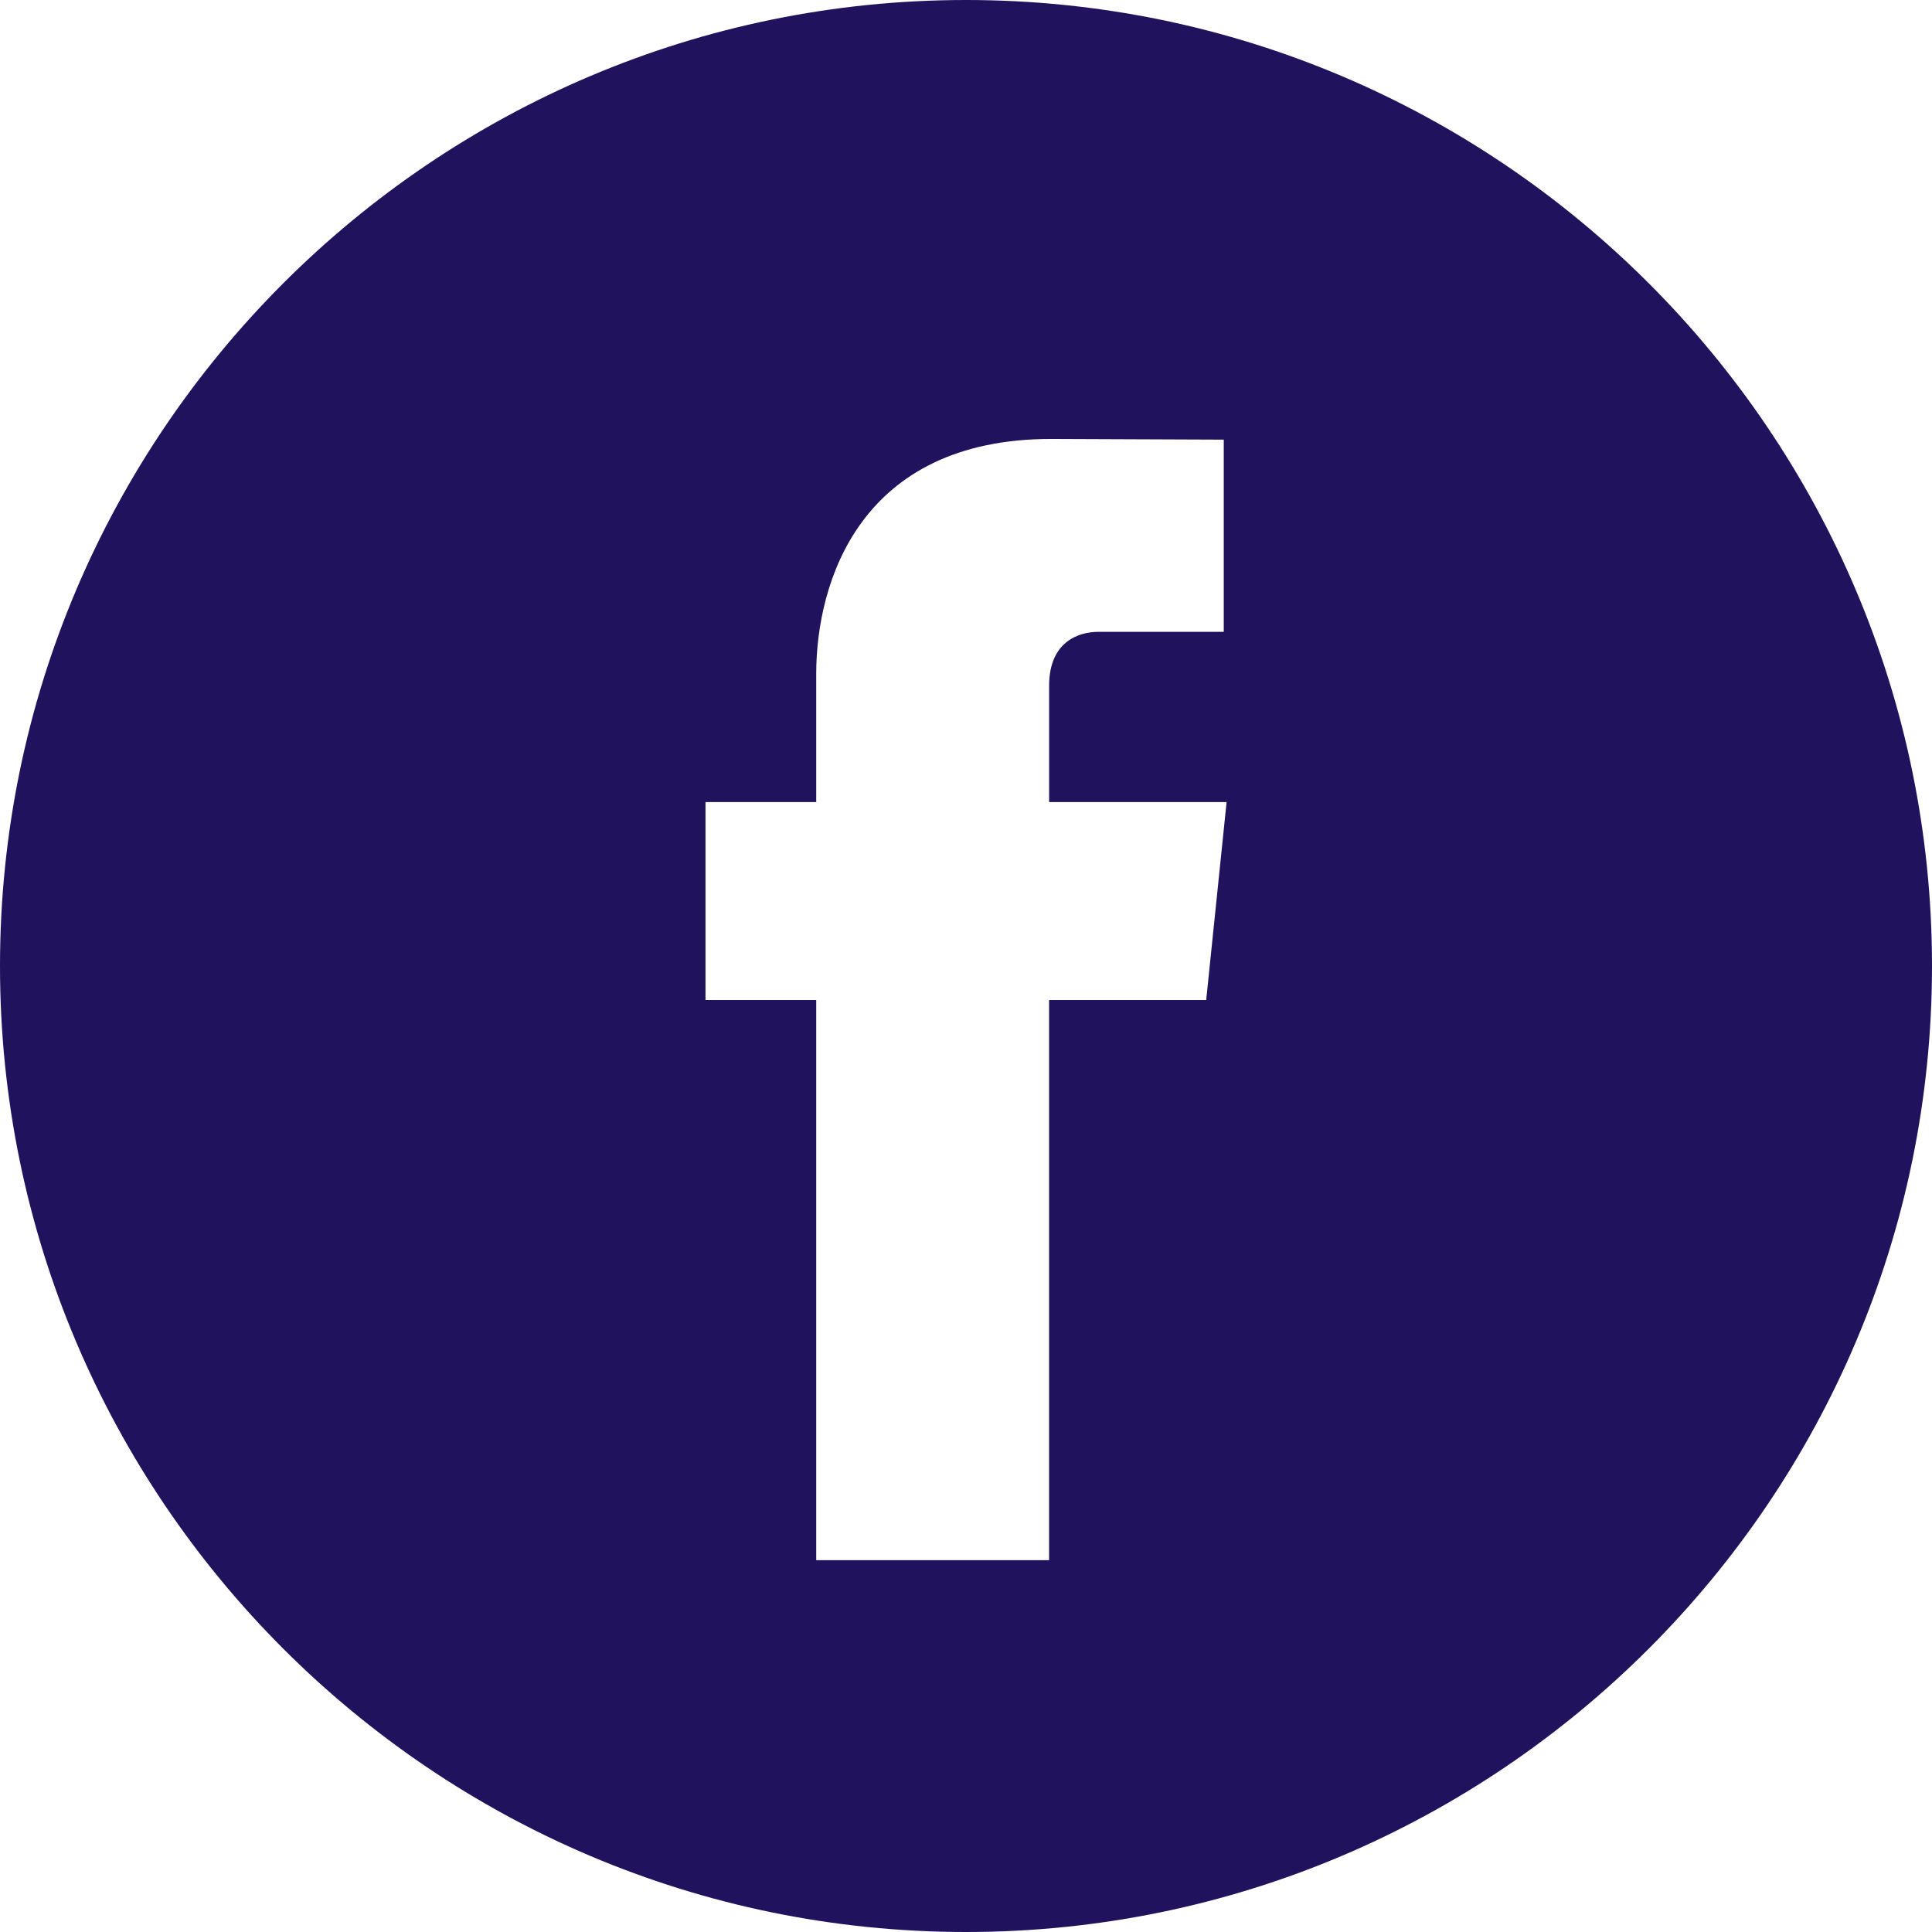
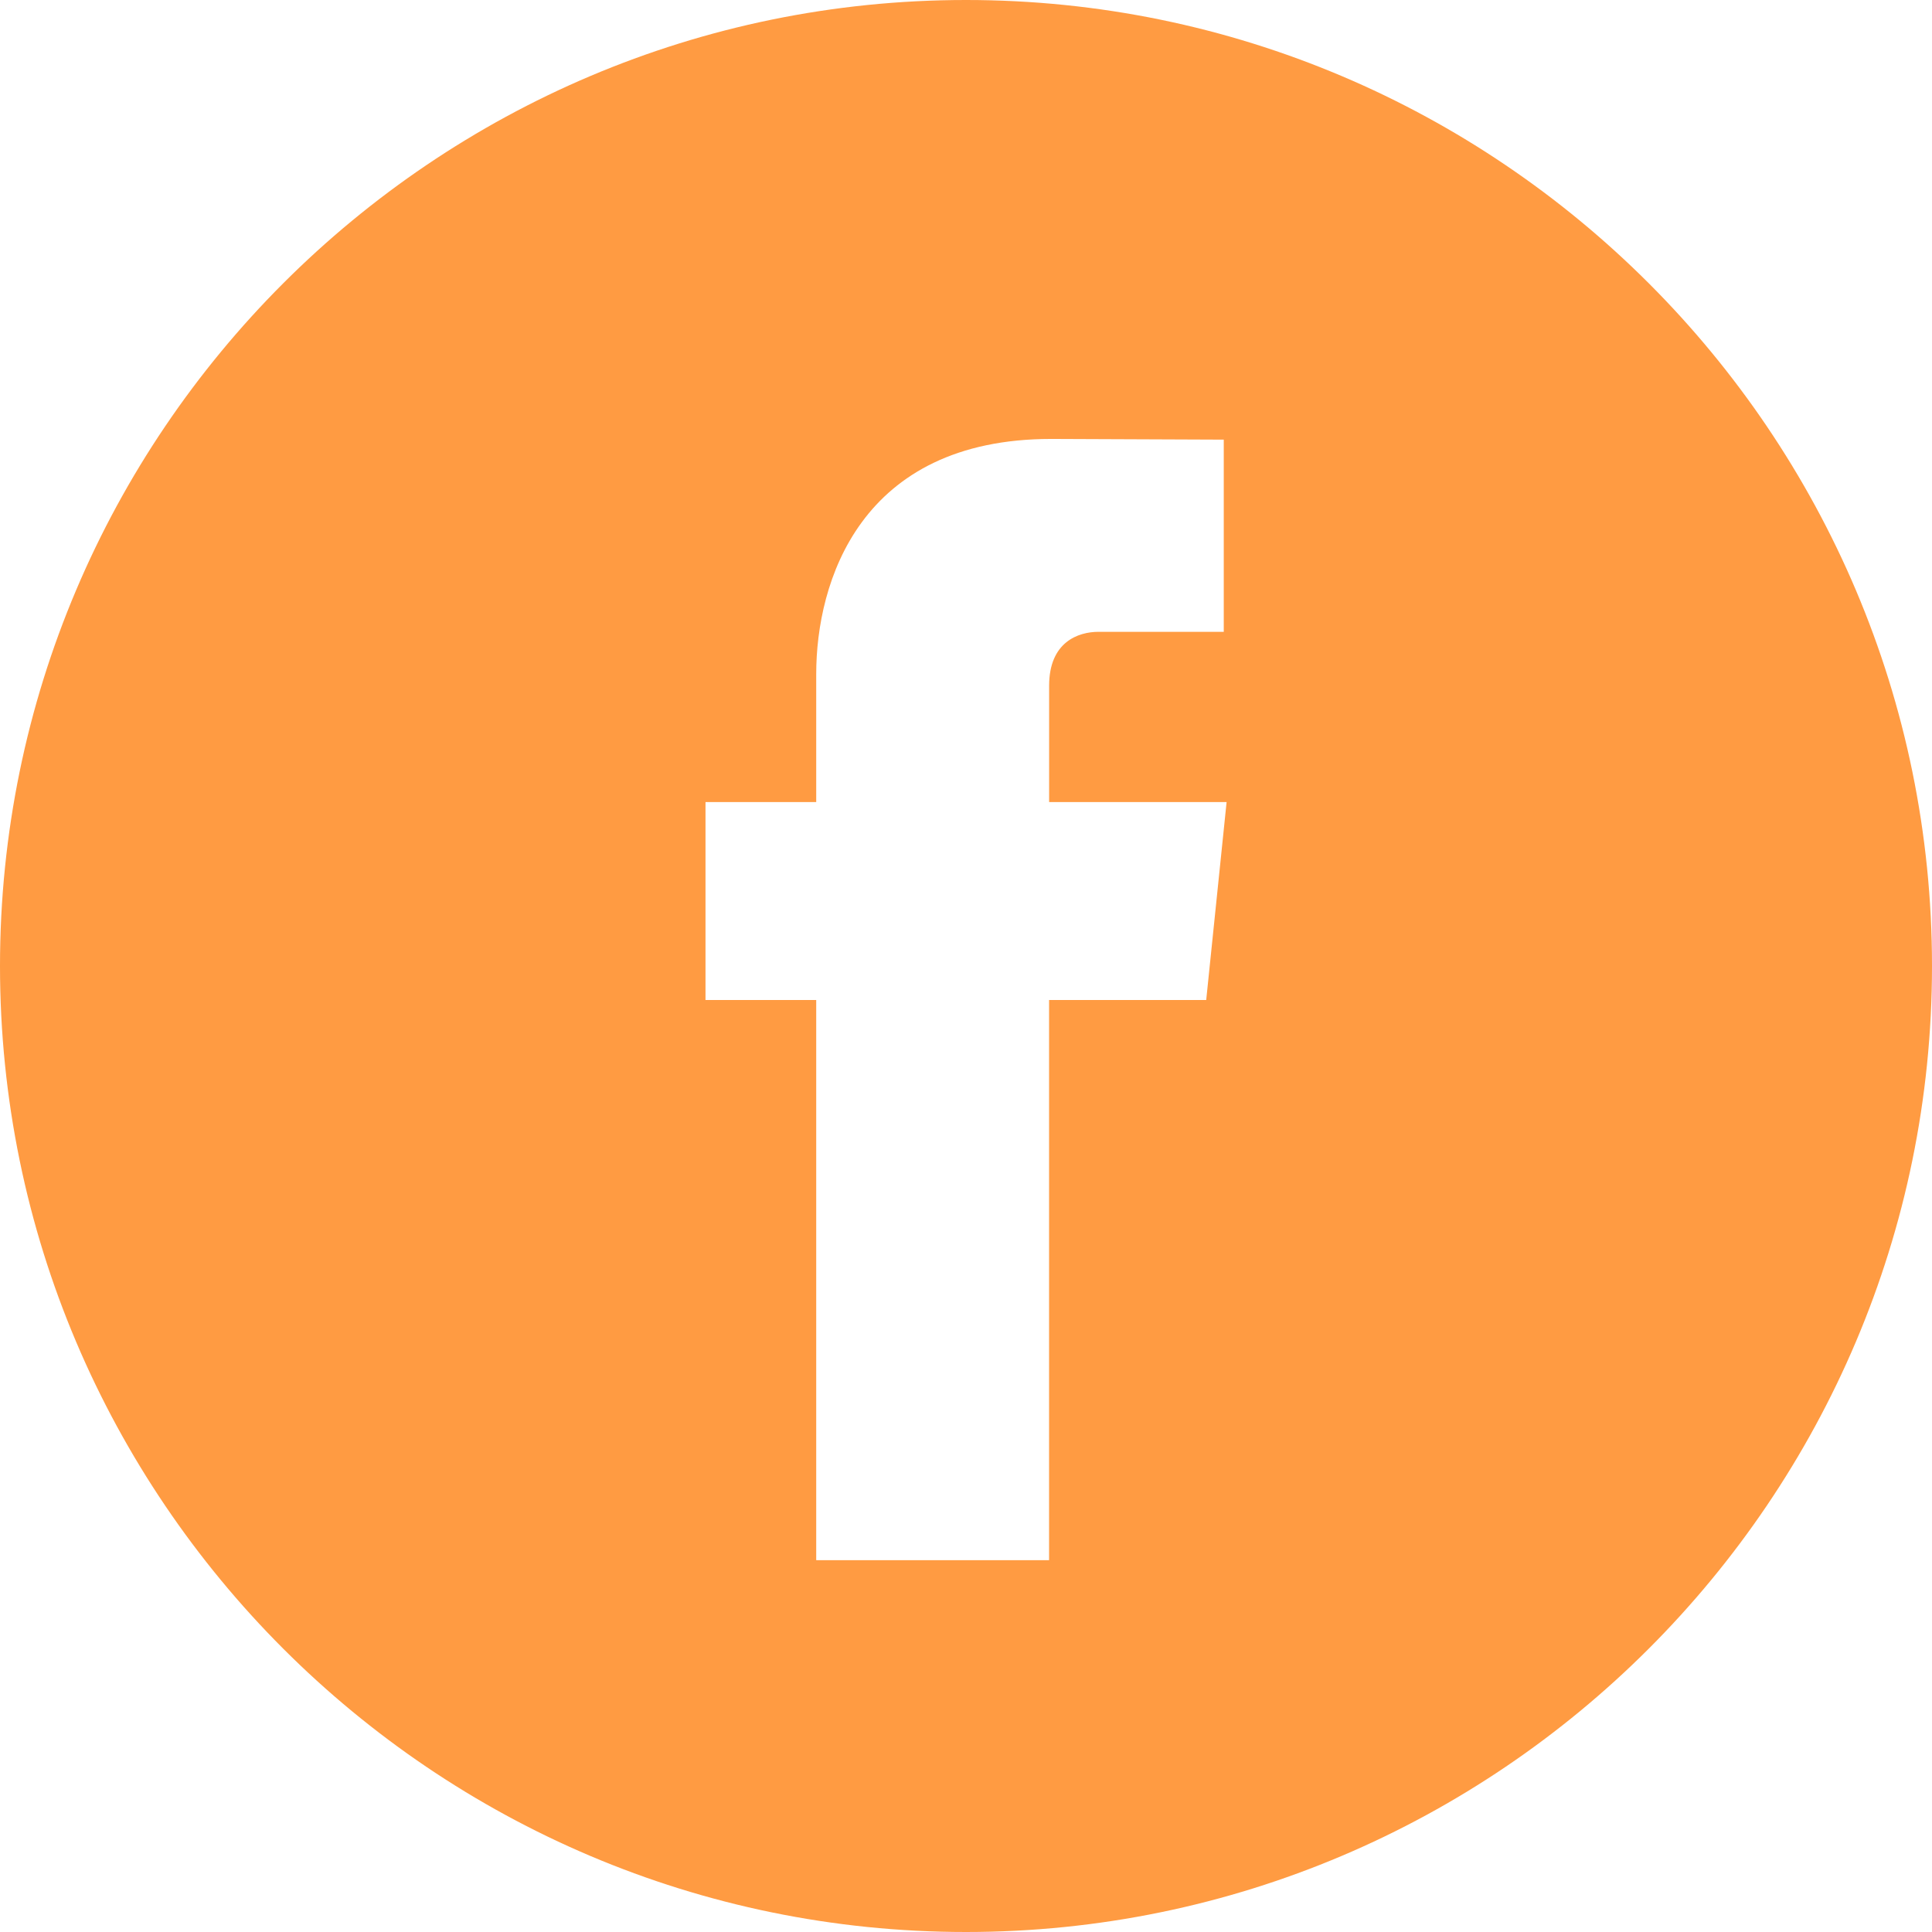
<svg xmlns="http://www.w3.org/2000/svg" width="36" height="36" viewBox="0 0 36 36" fill="none">
-   <path d="M18 0C8.075 0 0 8.075 0 18C0 27.924 8.075 36 18 36C27.924 36 36 27.924 36 18C36 8.075 27.926 0 18 0ZM22.476 18.634H19.548C19.548 23.312 19.548 29.072 19.548 29.072H15.209C15.209 29.072 15.209 23.368 15.209 18.634H13.146V14.945H15.209V12.559C15.209 10.85 16.021 8.179 19.588 8.179L22.803 8.192V11.773C22.803 11.773 20.849 11.773 20.47 11.773C20.09 11.773 19.549 11.963 19.549 12.777V14.945H22.856L22.476 18.634Z" fill="#21125E" />
+   <path d="M18 0C8.075 0 0 8.075 0 18C0 27.924 8.075 36 18 36C27.924 36 36 27.924 36 18C36 8.075 27.926 0 18 0ZM22.476 18.634H19.548C19.548 23.312 19.548 29.072 19.548 29.072H15.209C15.209 29.072 15.209 23.368 15.209 18.634H13.146V14.945H15.209V12.559C15.209 10.85 16.021 8.179 19.588 8.179L22.803 8.192V11.773C22.803 11.773 20.849 11.773 20.47 11.773C20.09 11.773 19.549 11.963 19.549 12.777V14.945H22.856L22.476 18.634Z" fill="#ff9b42ff" />
</svg>
